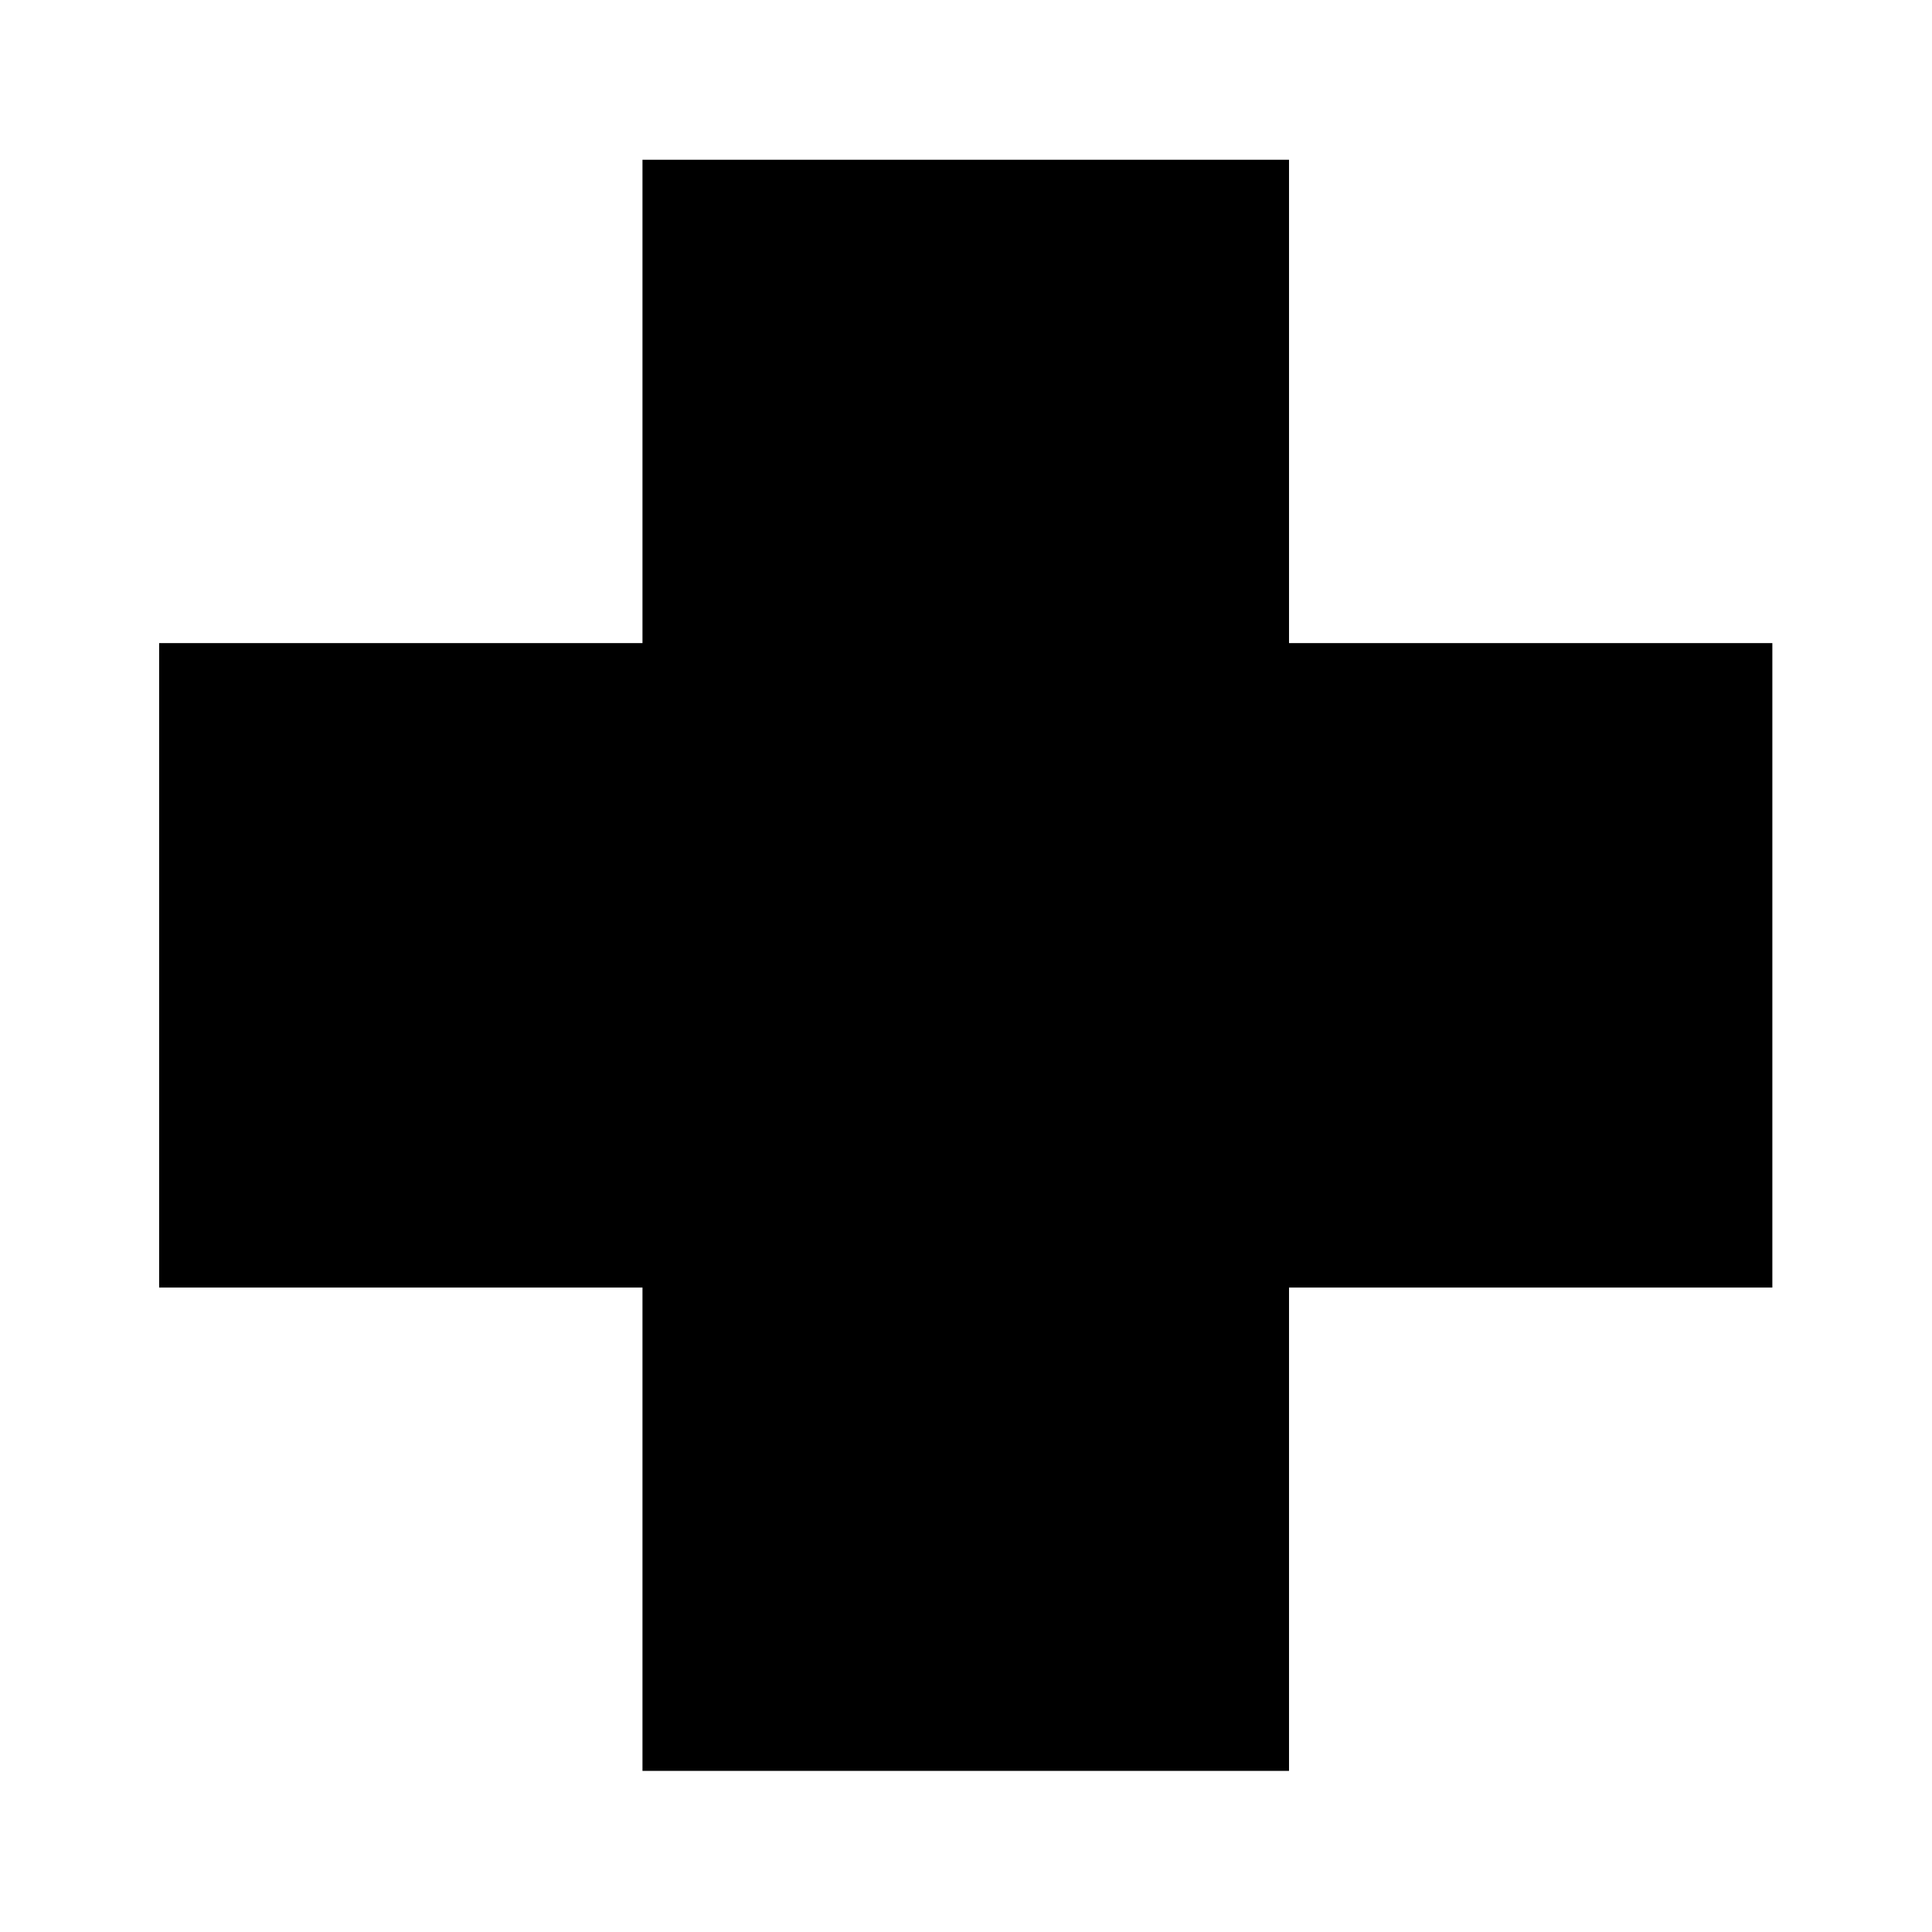
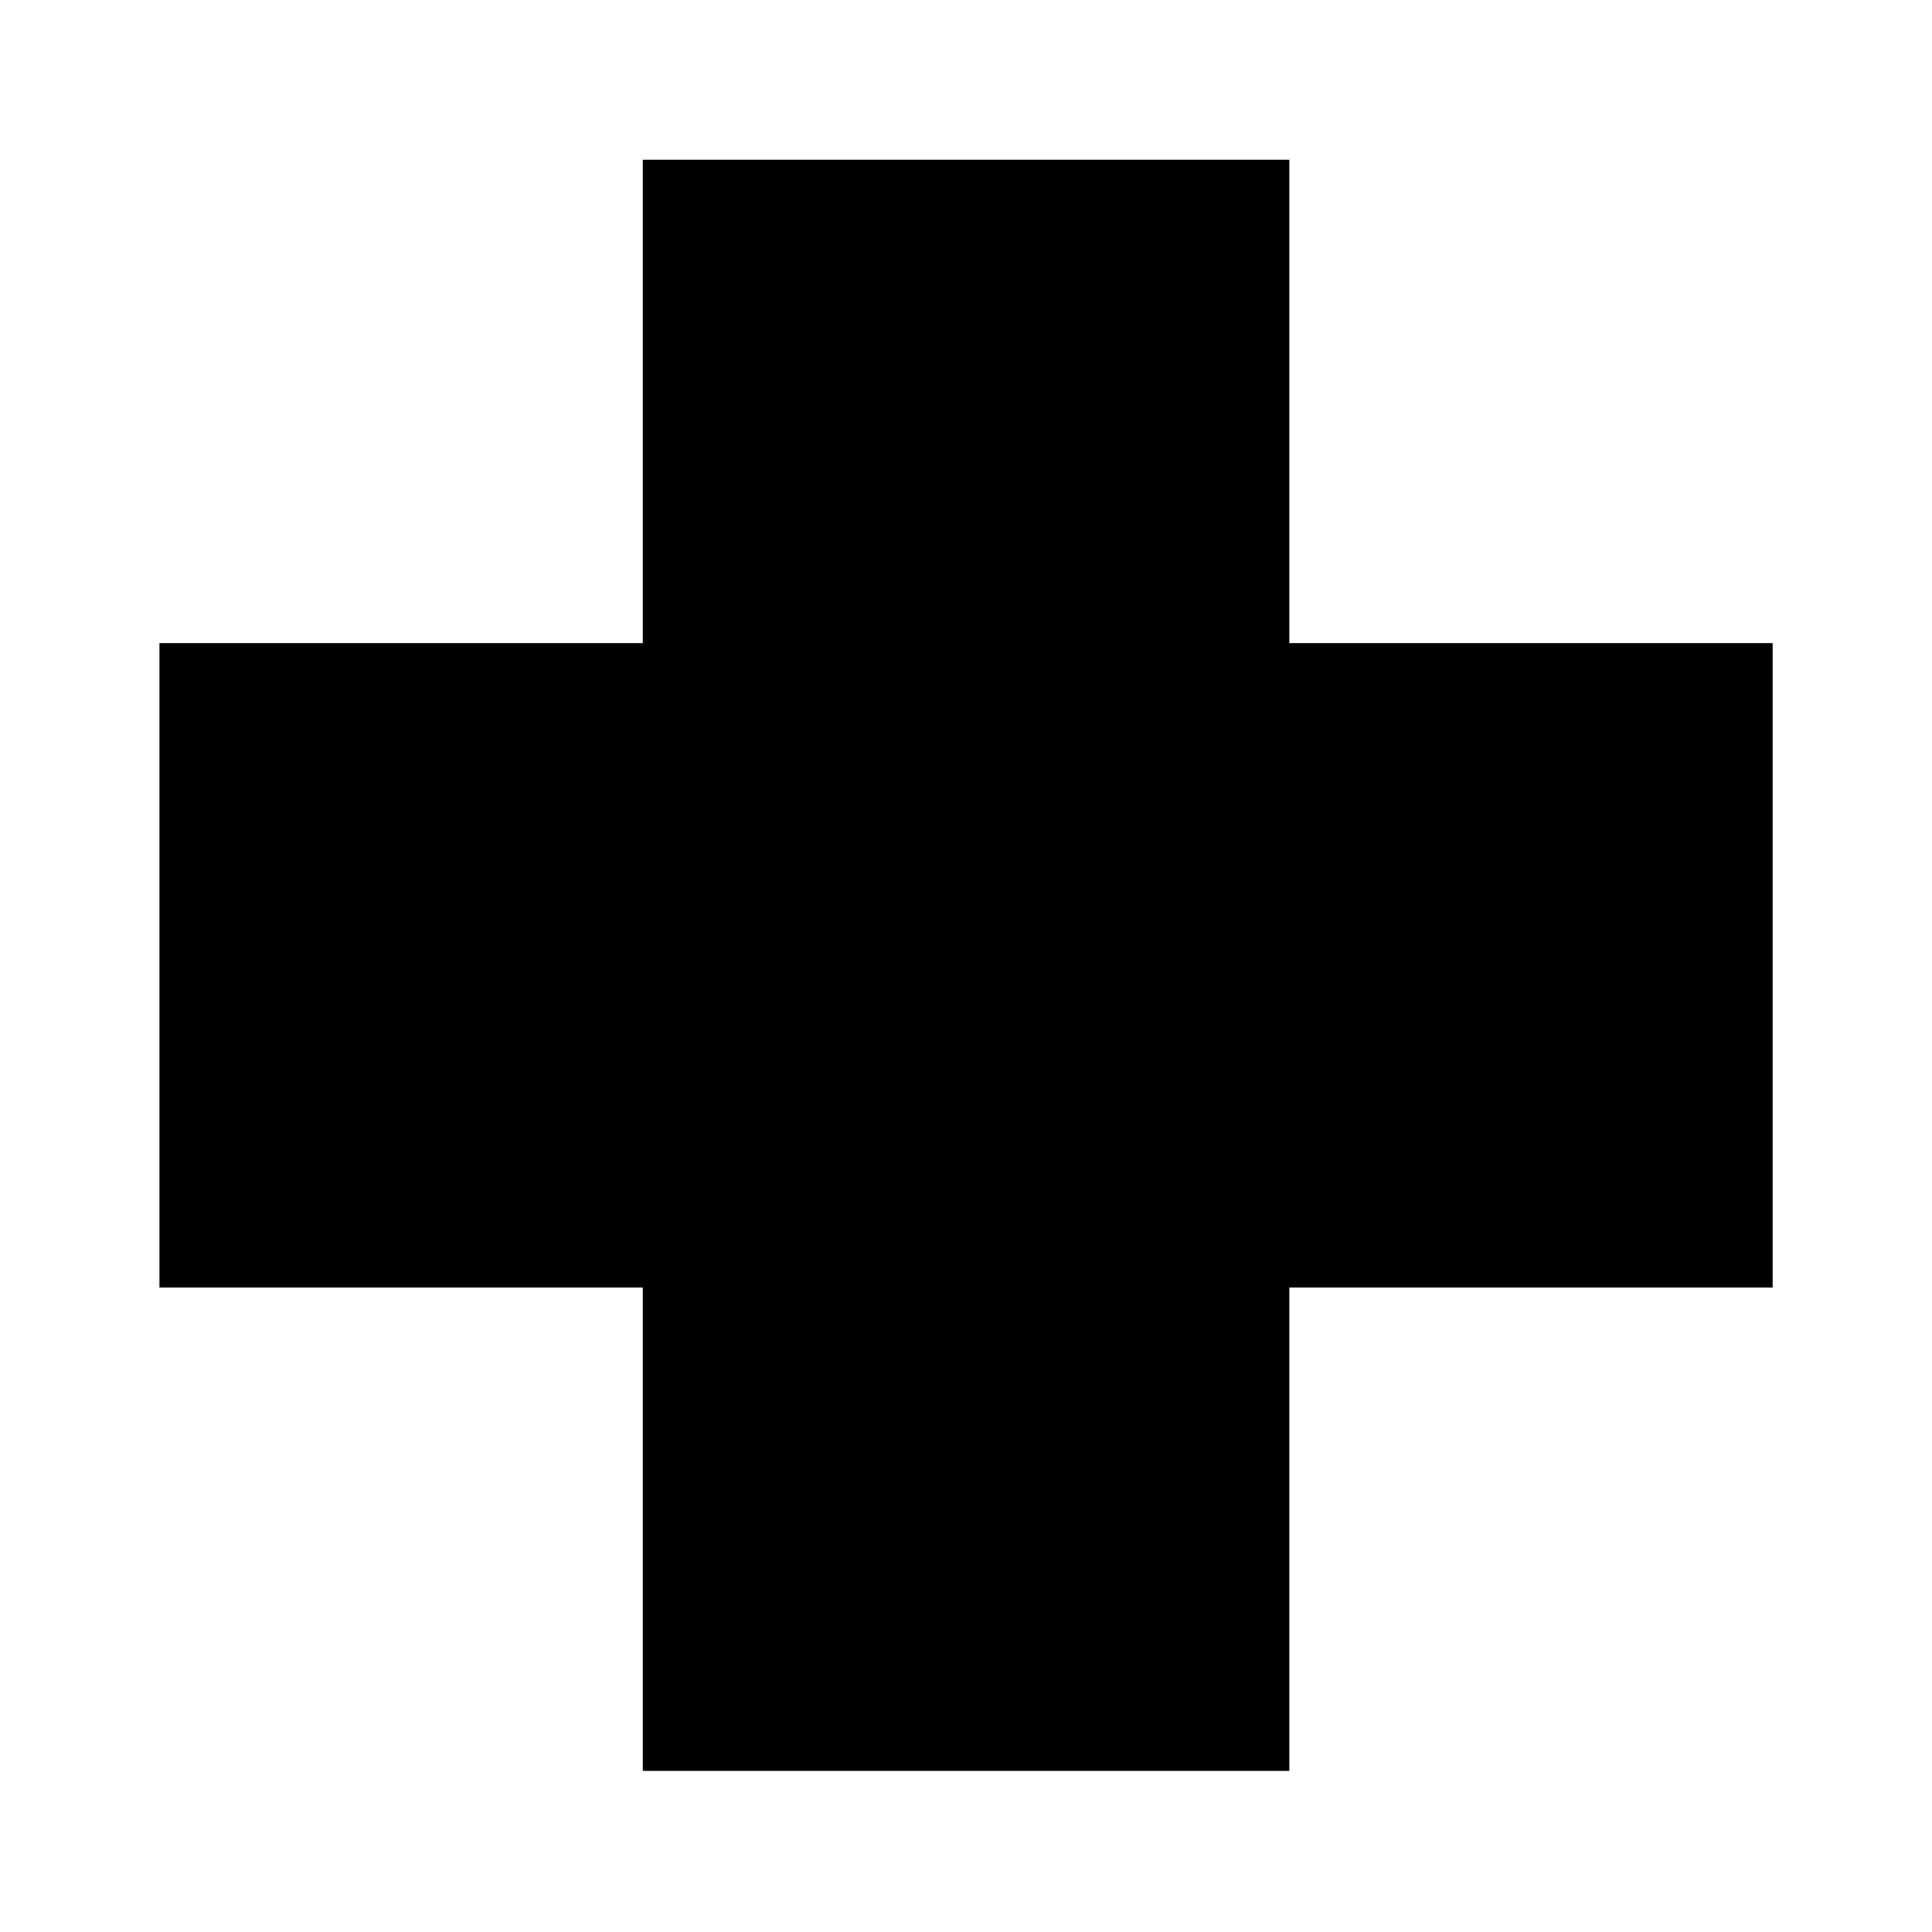
- <svg xmlns="http://www.w3.org/2000/svg" version="1.1" x="0px" y="0px" viewBox="0 0 107.959 107.994" xml:space="preserve">
+ <svg xmlns="http://www.w3.org/2000/svg" version="1.1" x="0px" y="0px" width="110" height="110" viewBox="0 0 107.959 107.994" xml:space="preserve">
  <polygon points="8.895,35.948 35.913,35.948 35.913,8.93 72.053,8.93 72.053,35.948 99.07,35.948 99.07,71.971 72.053,71.971   72.053,98.988 35.913,98.988 35.913,71.971 8.895,71.971 " />
</svg>
